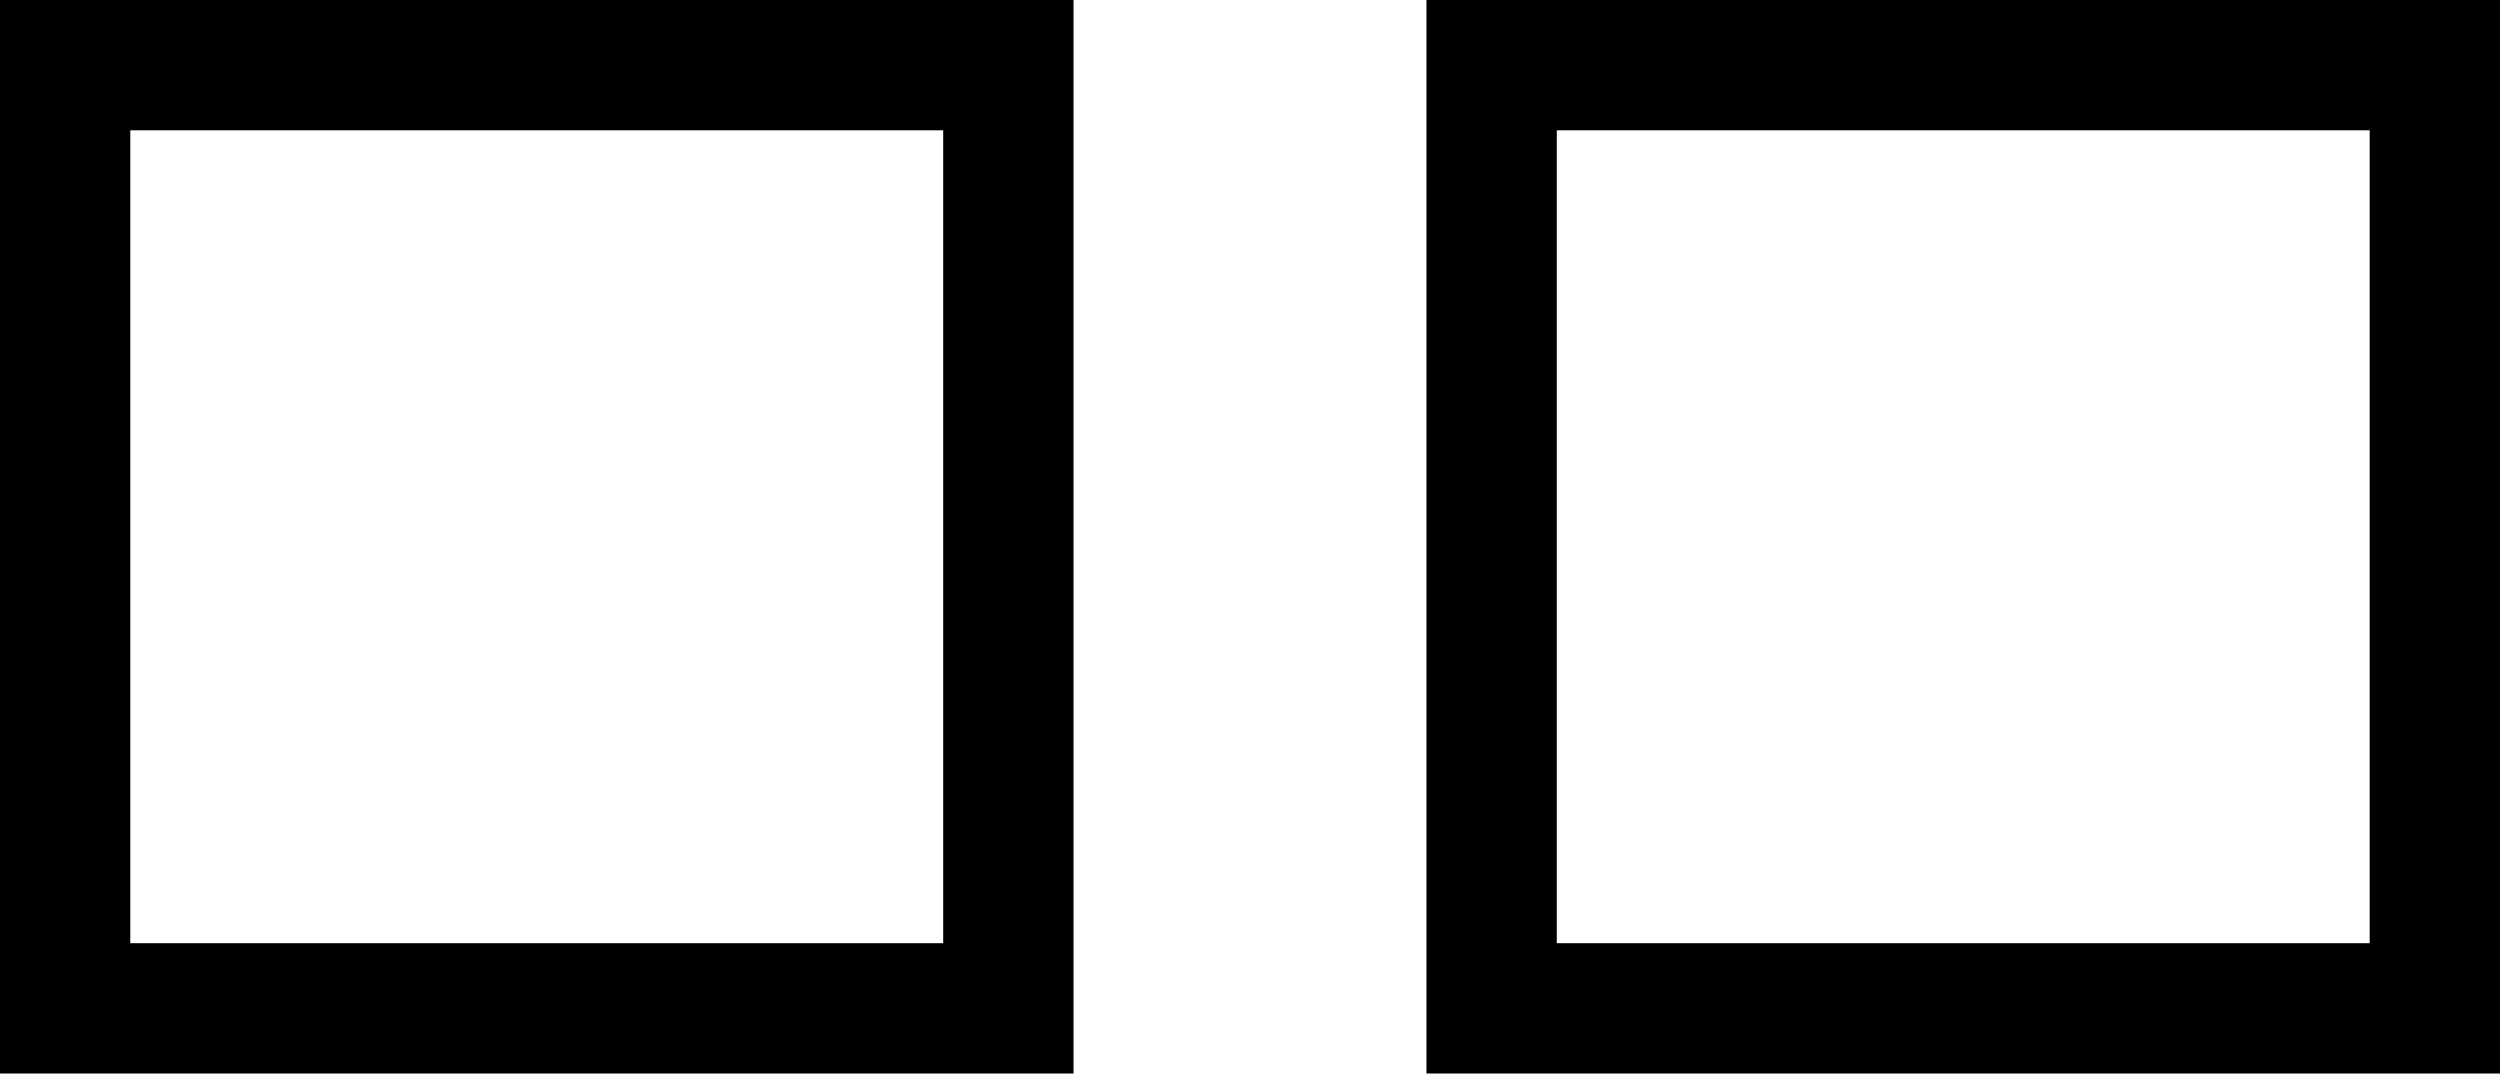
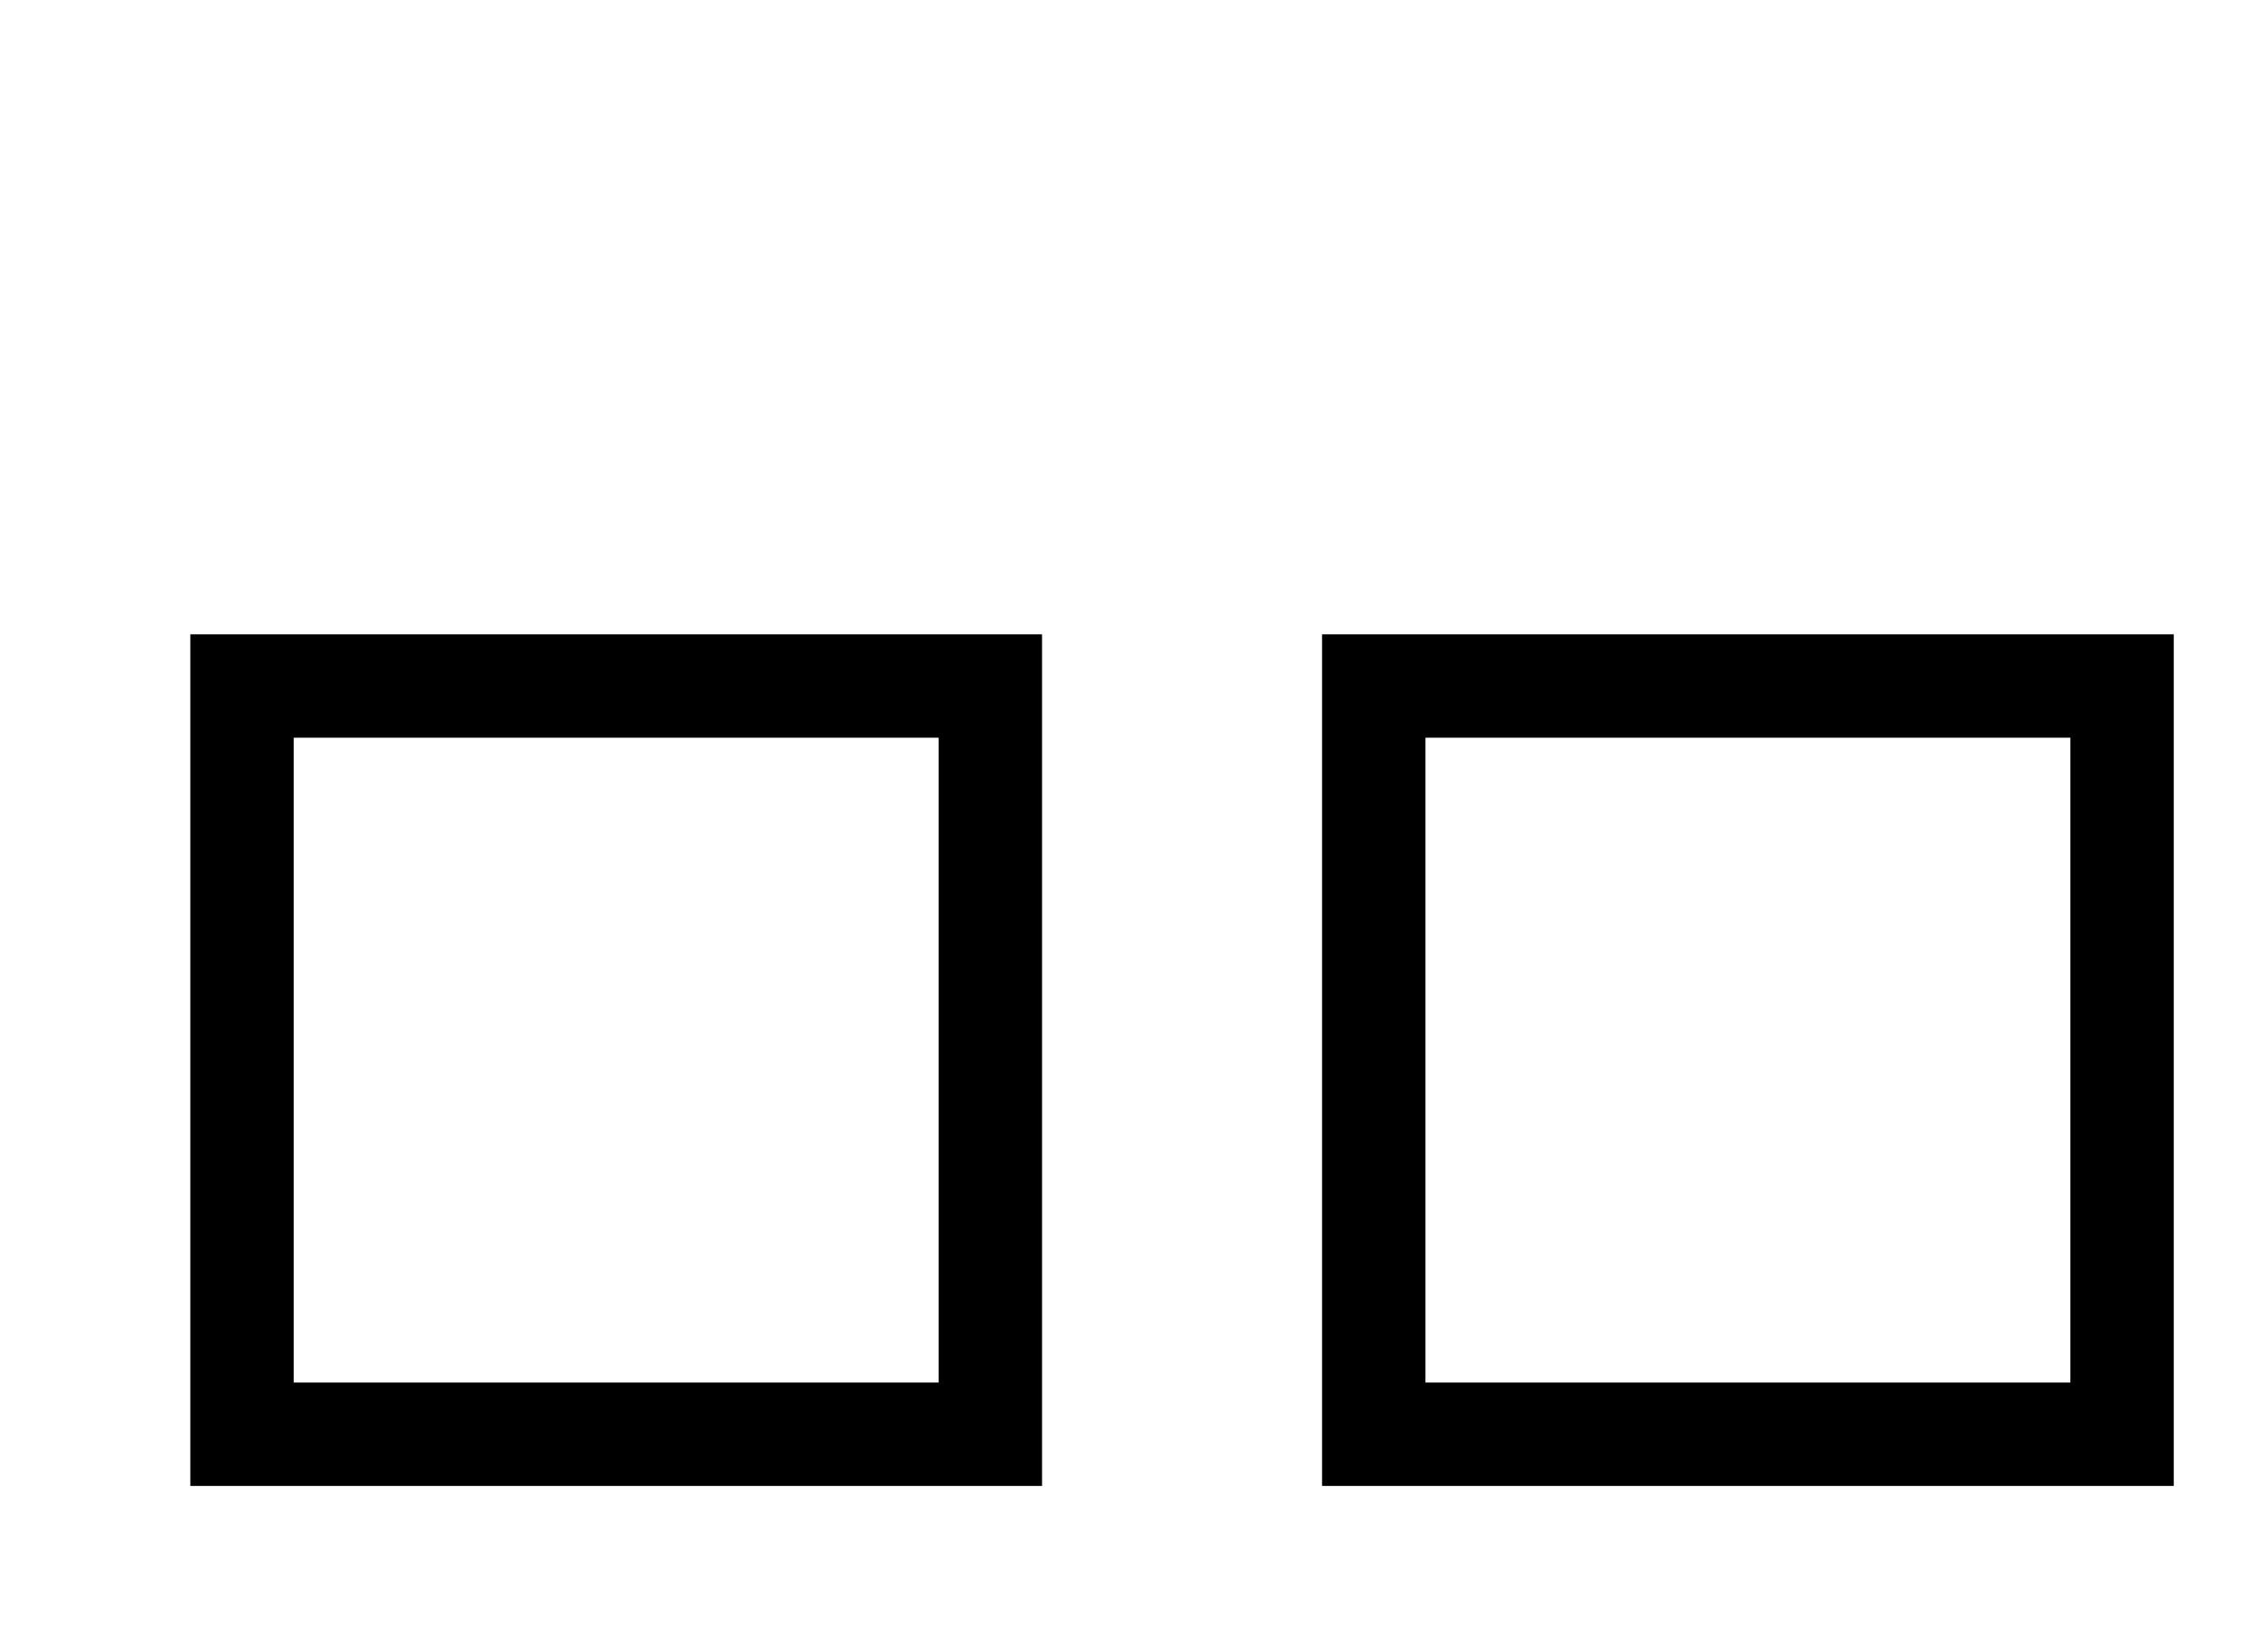
- <svg xmlns="http://www.w3.org/2000/svg" width="125.06" height="53.702" viewBox="0 0 125.06 53.702">
+ <svg xmlns="http://www.w3.org/2000/svg" width="143" height="104" viewBox="-12 -40 143 104">
  <g id="Group_294" data-name="Group 294" transform="translate(-614.771 -722.351)">
    <rect id="Rectangle_30" data-name="Rectangle 30" width="47.183" height="47.183" transform="translate(618.03 725.61)" fill="none" stroke="#000" stroke-miterlimit="10" stroke-width="6.519" />
    <rect id="Rectangle_31" data-name="Rectangle 31" width="47.183" height="47.183" transform="translate(689.388 725.61)" fill="none" stroke="#000" stroke-miterlimit="10" stroke-width="6.519" />
  </g>
</svg>
